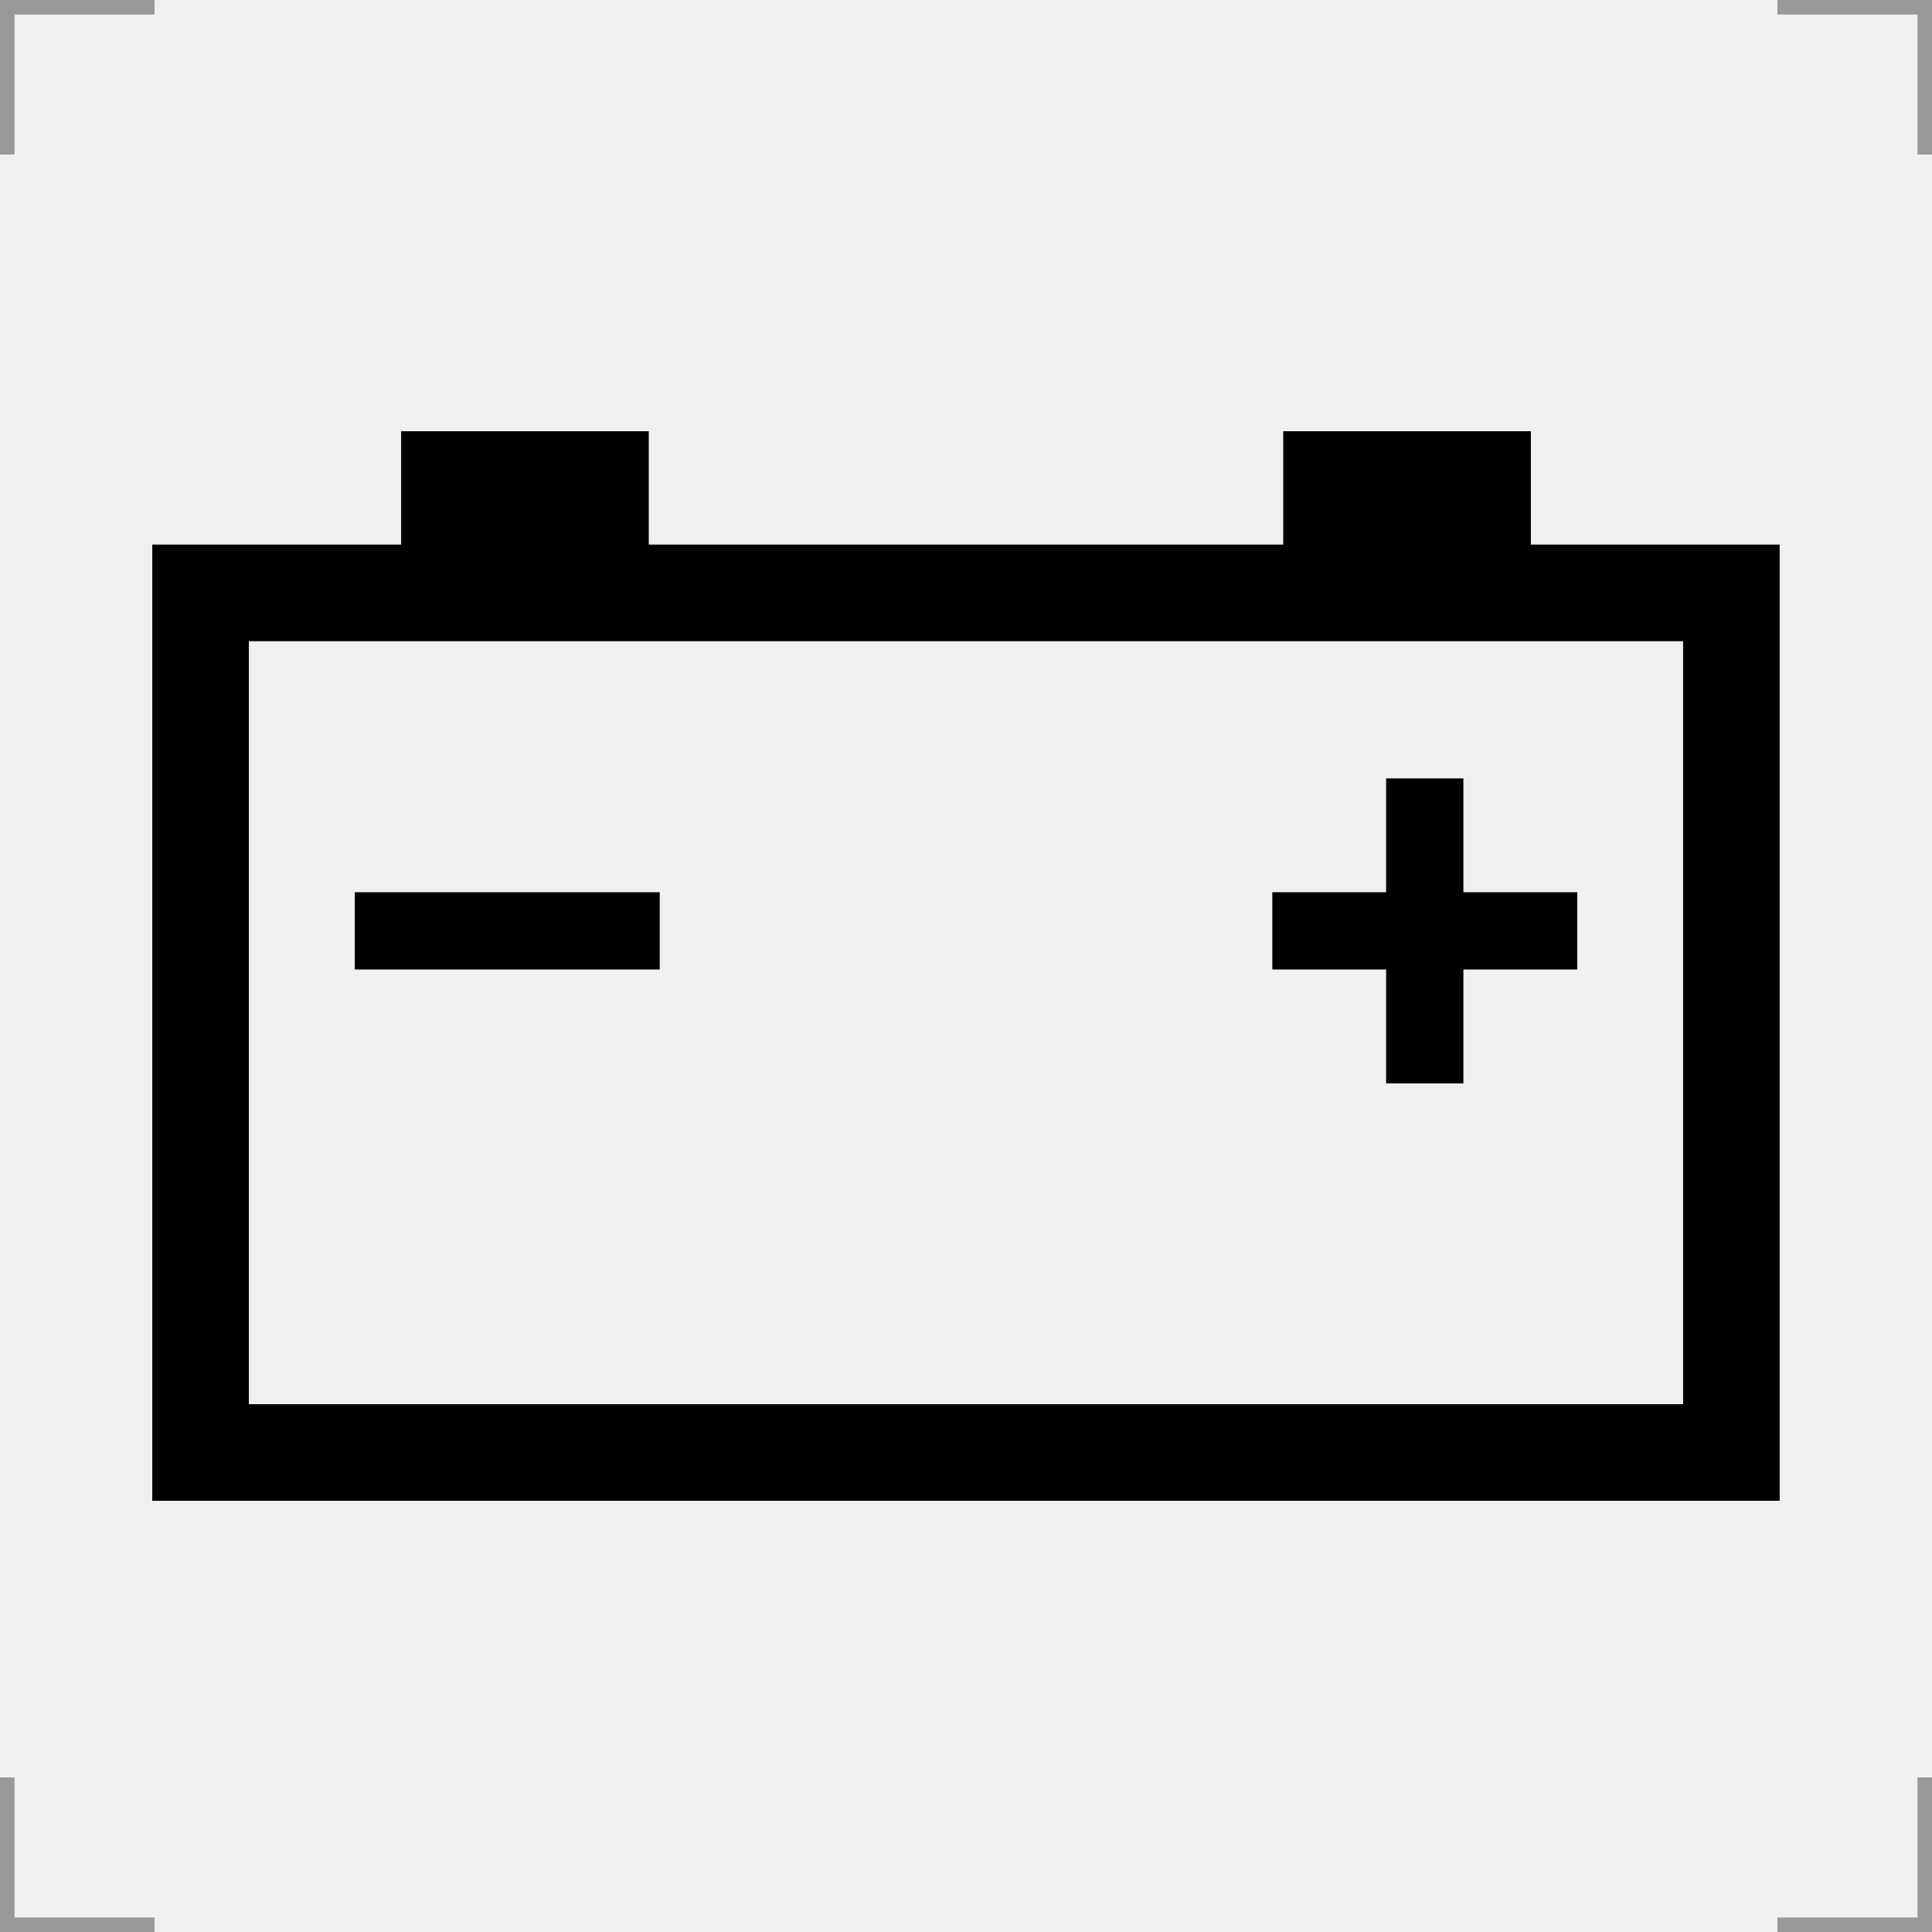
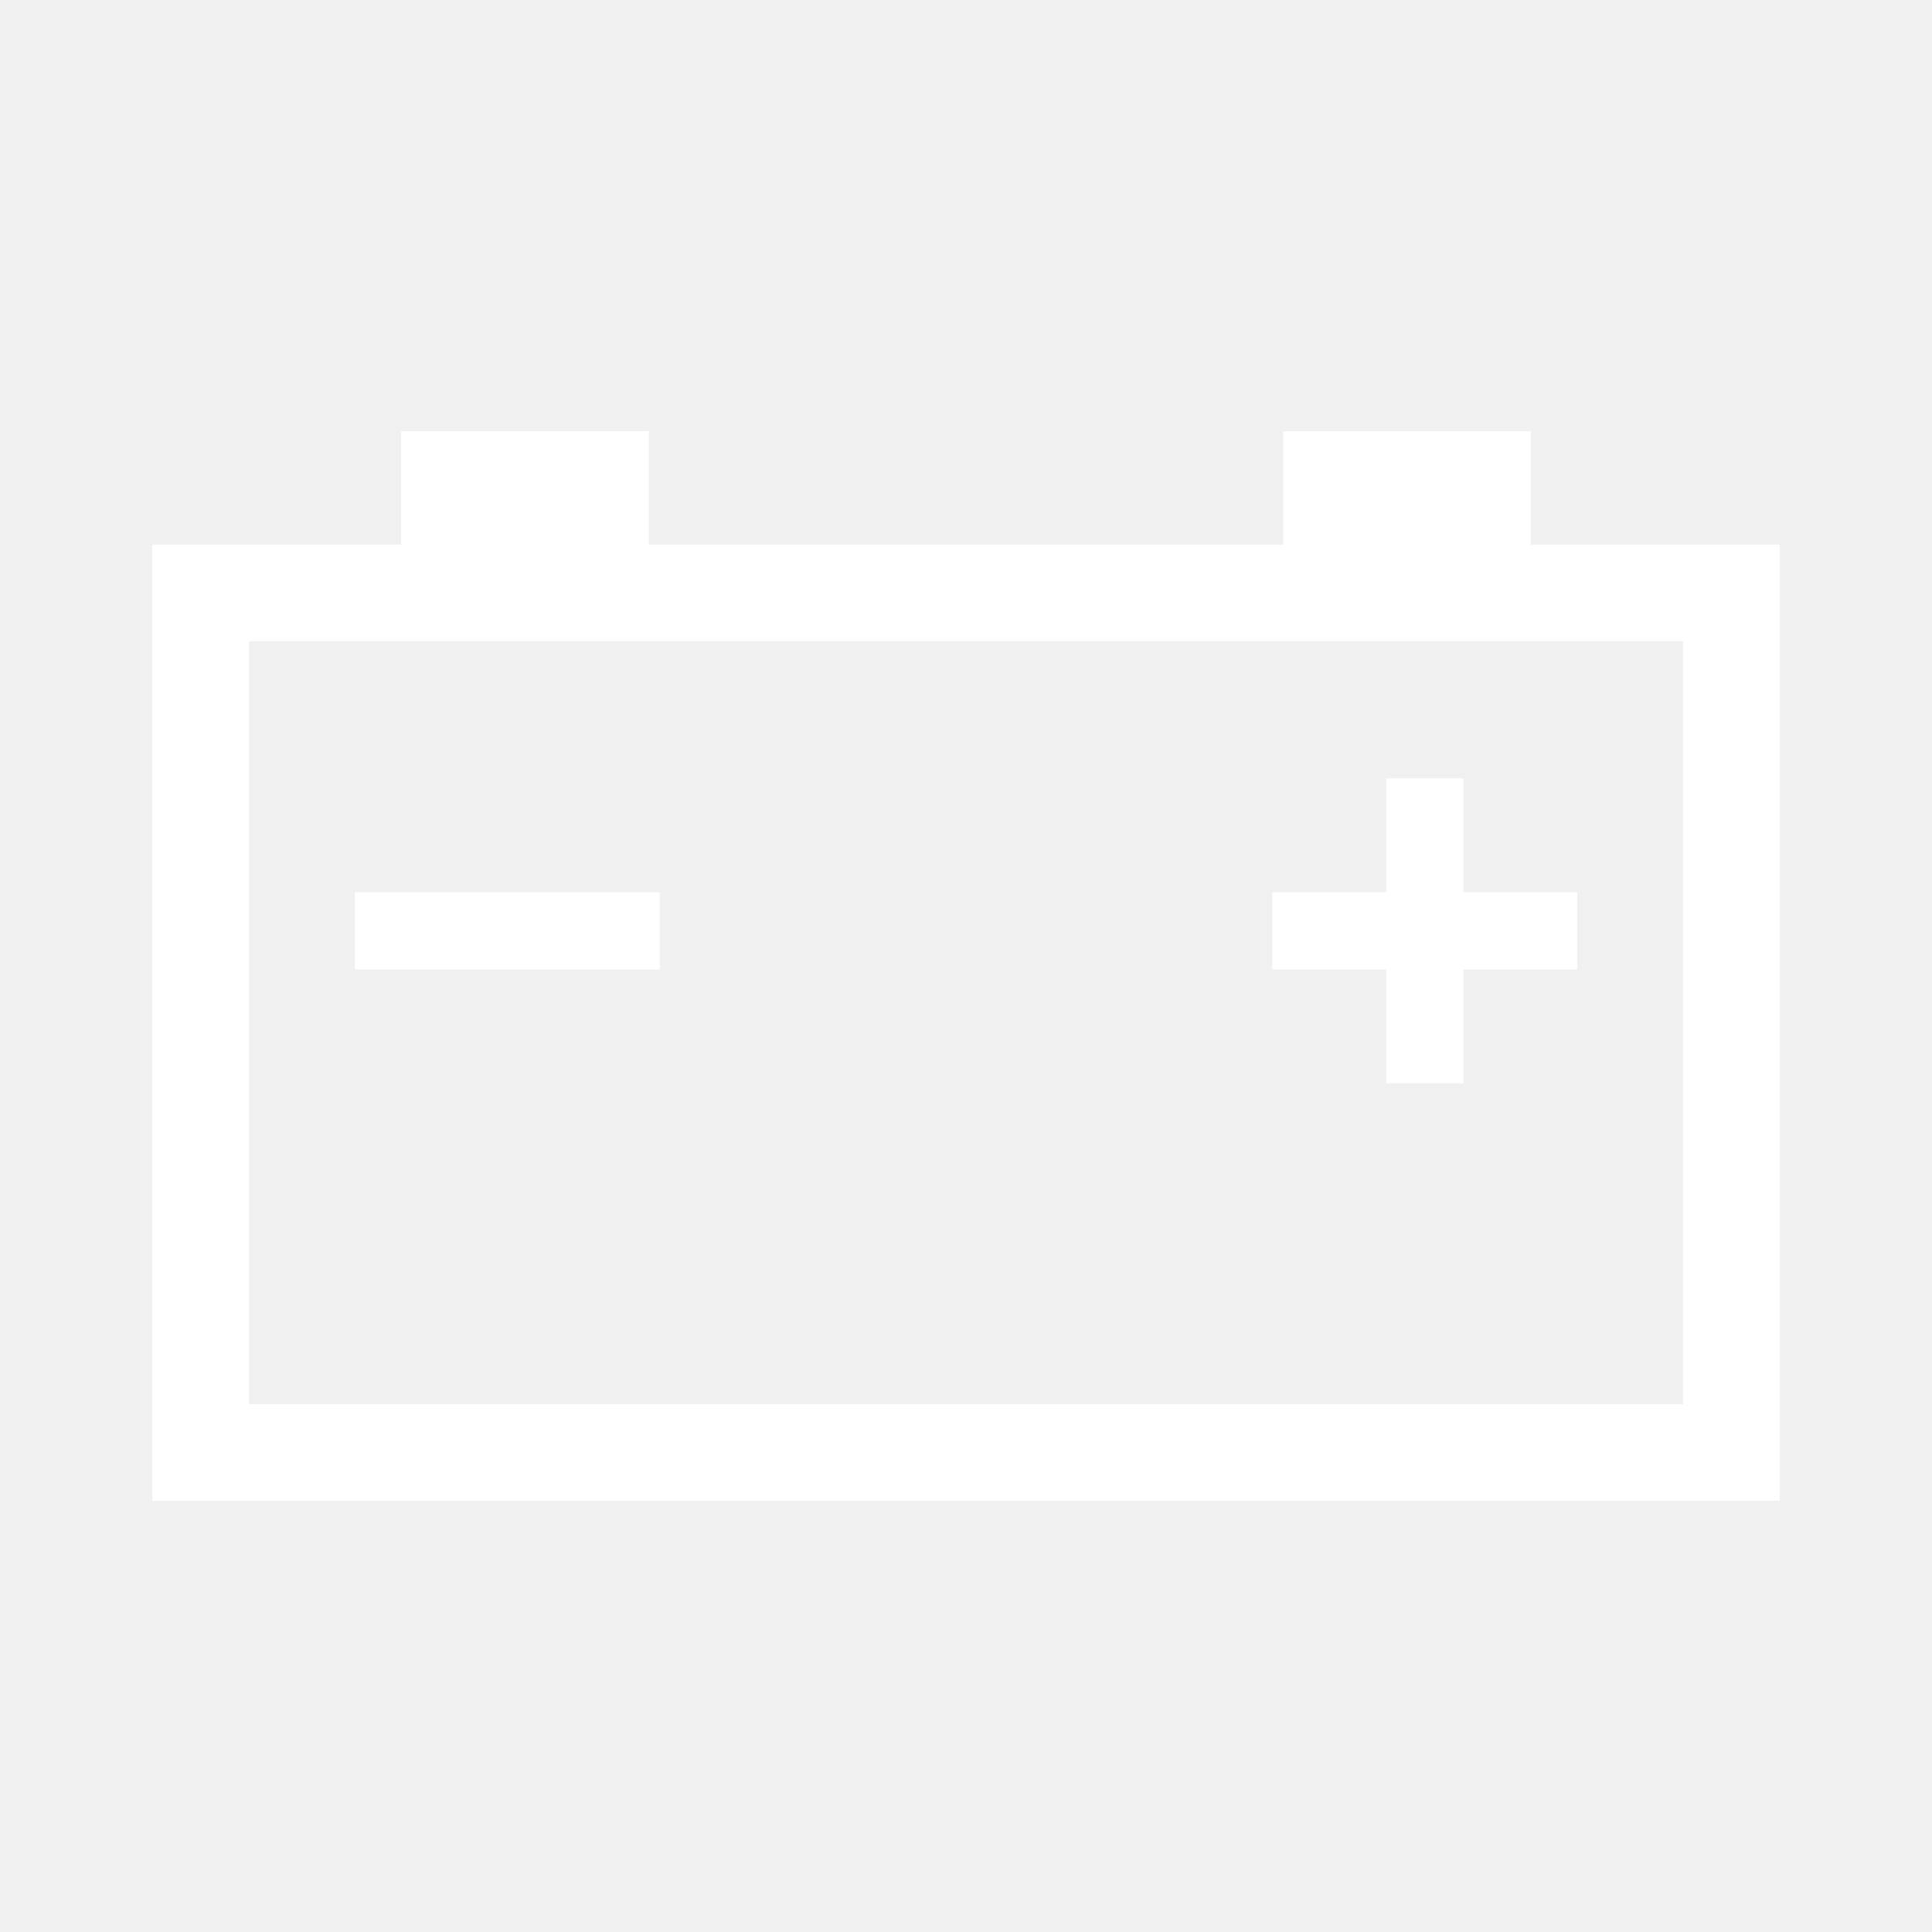
<svg xmlns="http://www.w3.org/2000/svg" width="200" height="200" version="1.1">
  <g fill="none">
-     <g stroke="#999" stroke-width="3">
-       <path d="m0 16v-16h16" />
-       <path d="m200 16v-16h-16" />
-       <path d="m0 184v16h16" />
-       <path d="m200 184v16h-16" />
-     </g>
-     <rect x="20.763" y="61.377" width="158.47" height="88.983" stroke="#000" stroke-width="10" />
+     <rect x="20.763" y="61.377" width="158.47" height="88.983" stroke="#ffffff" stroke-width="10" />
  </g>
-   <rect x="41.525" y="44.64" width="25.636" height="16.737" />
-   <rect x="132.84" y="44.64" width="25.636" height="16.737" />
-   <g stroke="#000" stroke-width="8">
+   <rect x="41.525" y="44.64" width="25.636" height="16.737" fill="#ffffff" />
+   <rect x="132.84" y="44.64" width="25.636" height="16.737" fill="#ffffff" />
+   <g stroke="#ffffff" stroke-width="8">
    <path d="m36.726 96.362h31.568" />
    <path d="m131.71 96.362h31.568" />
    <path d="m147.49 112.15v-31.568" />
  </g>
</svg>
